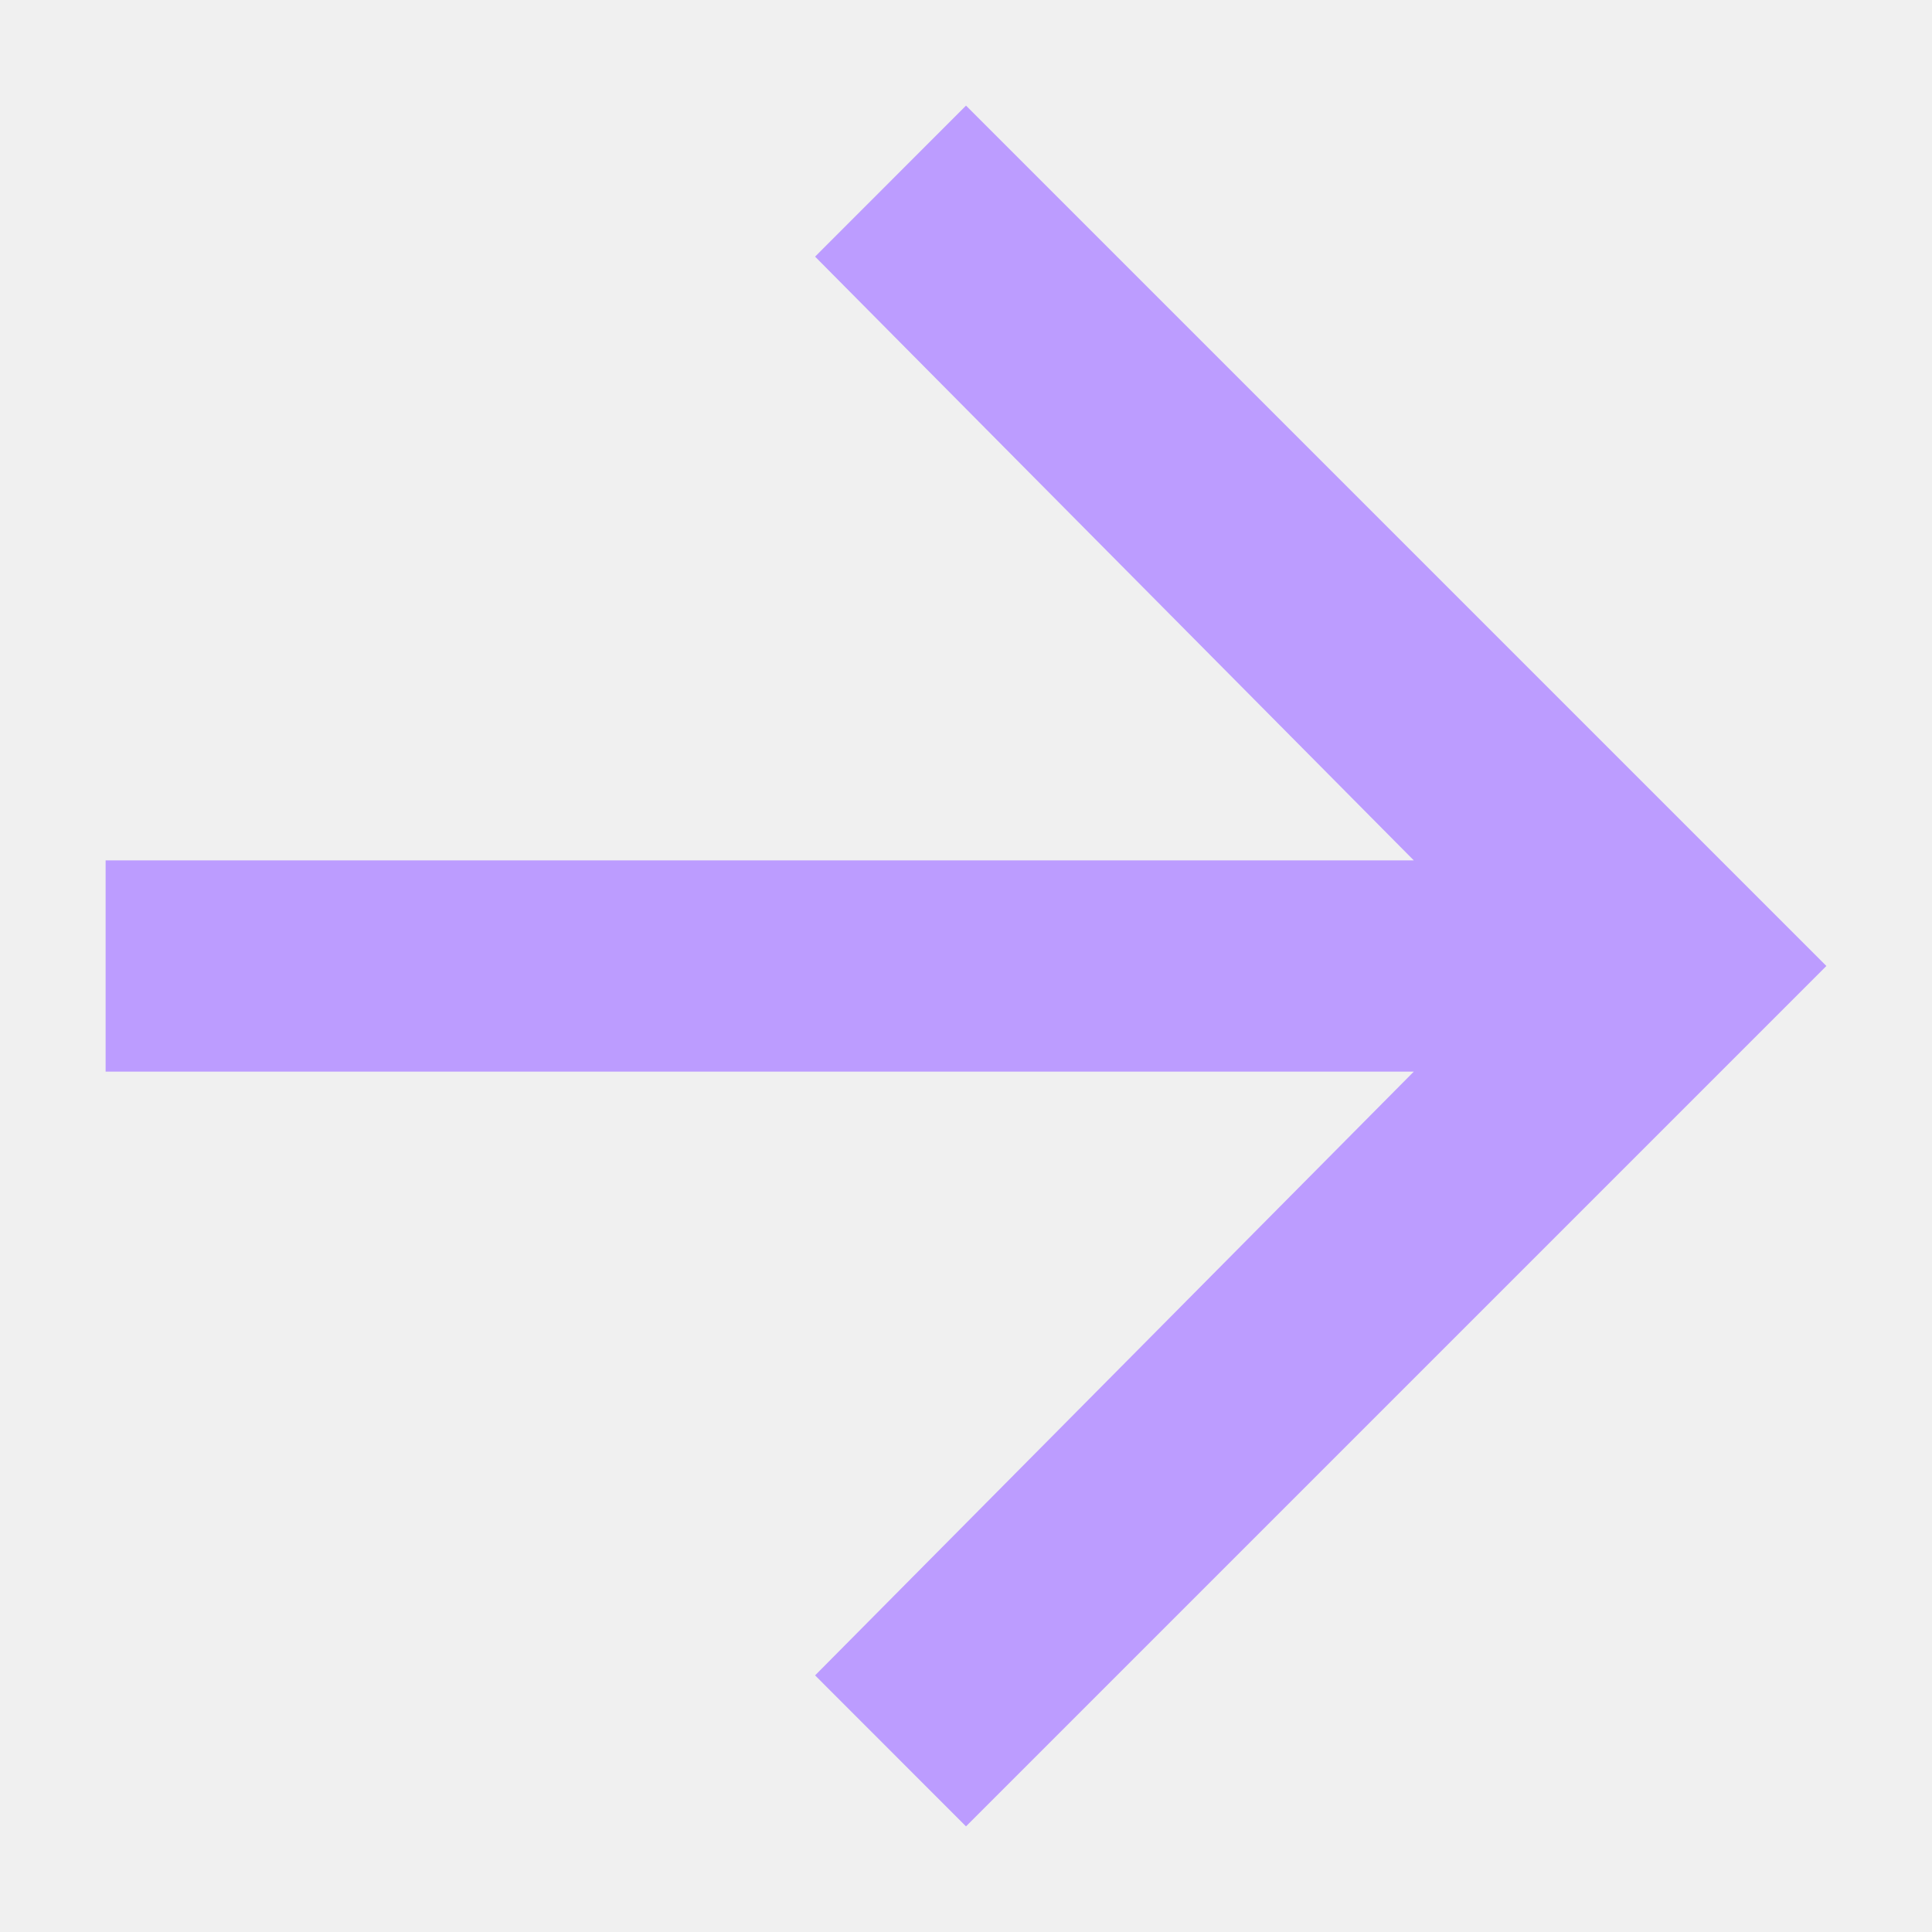
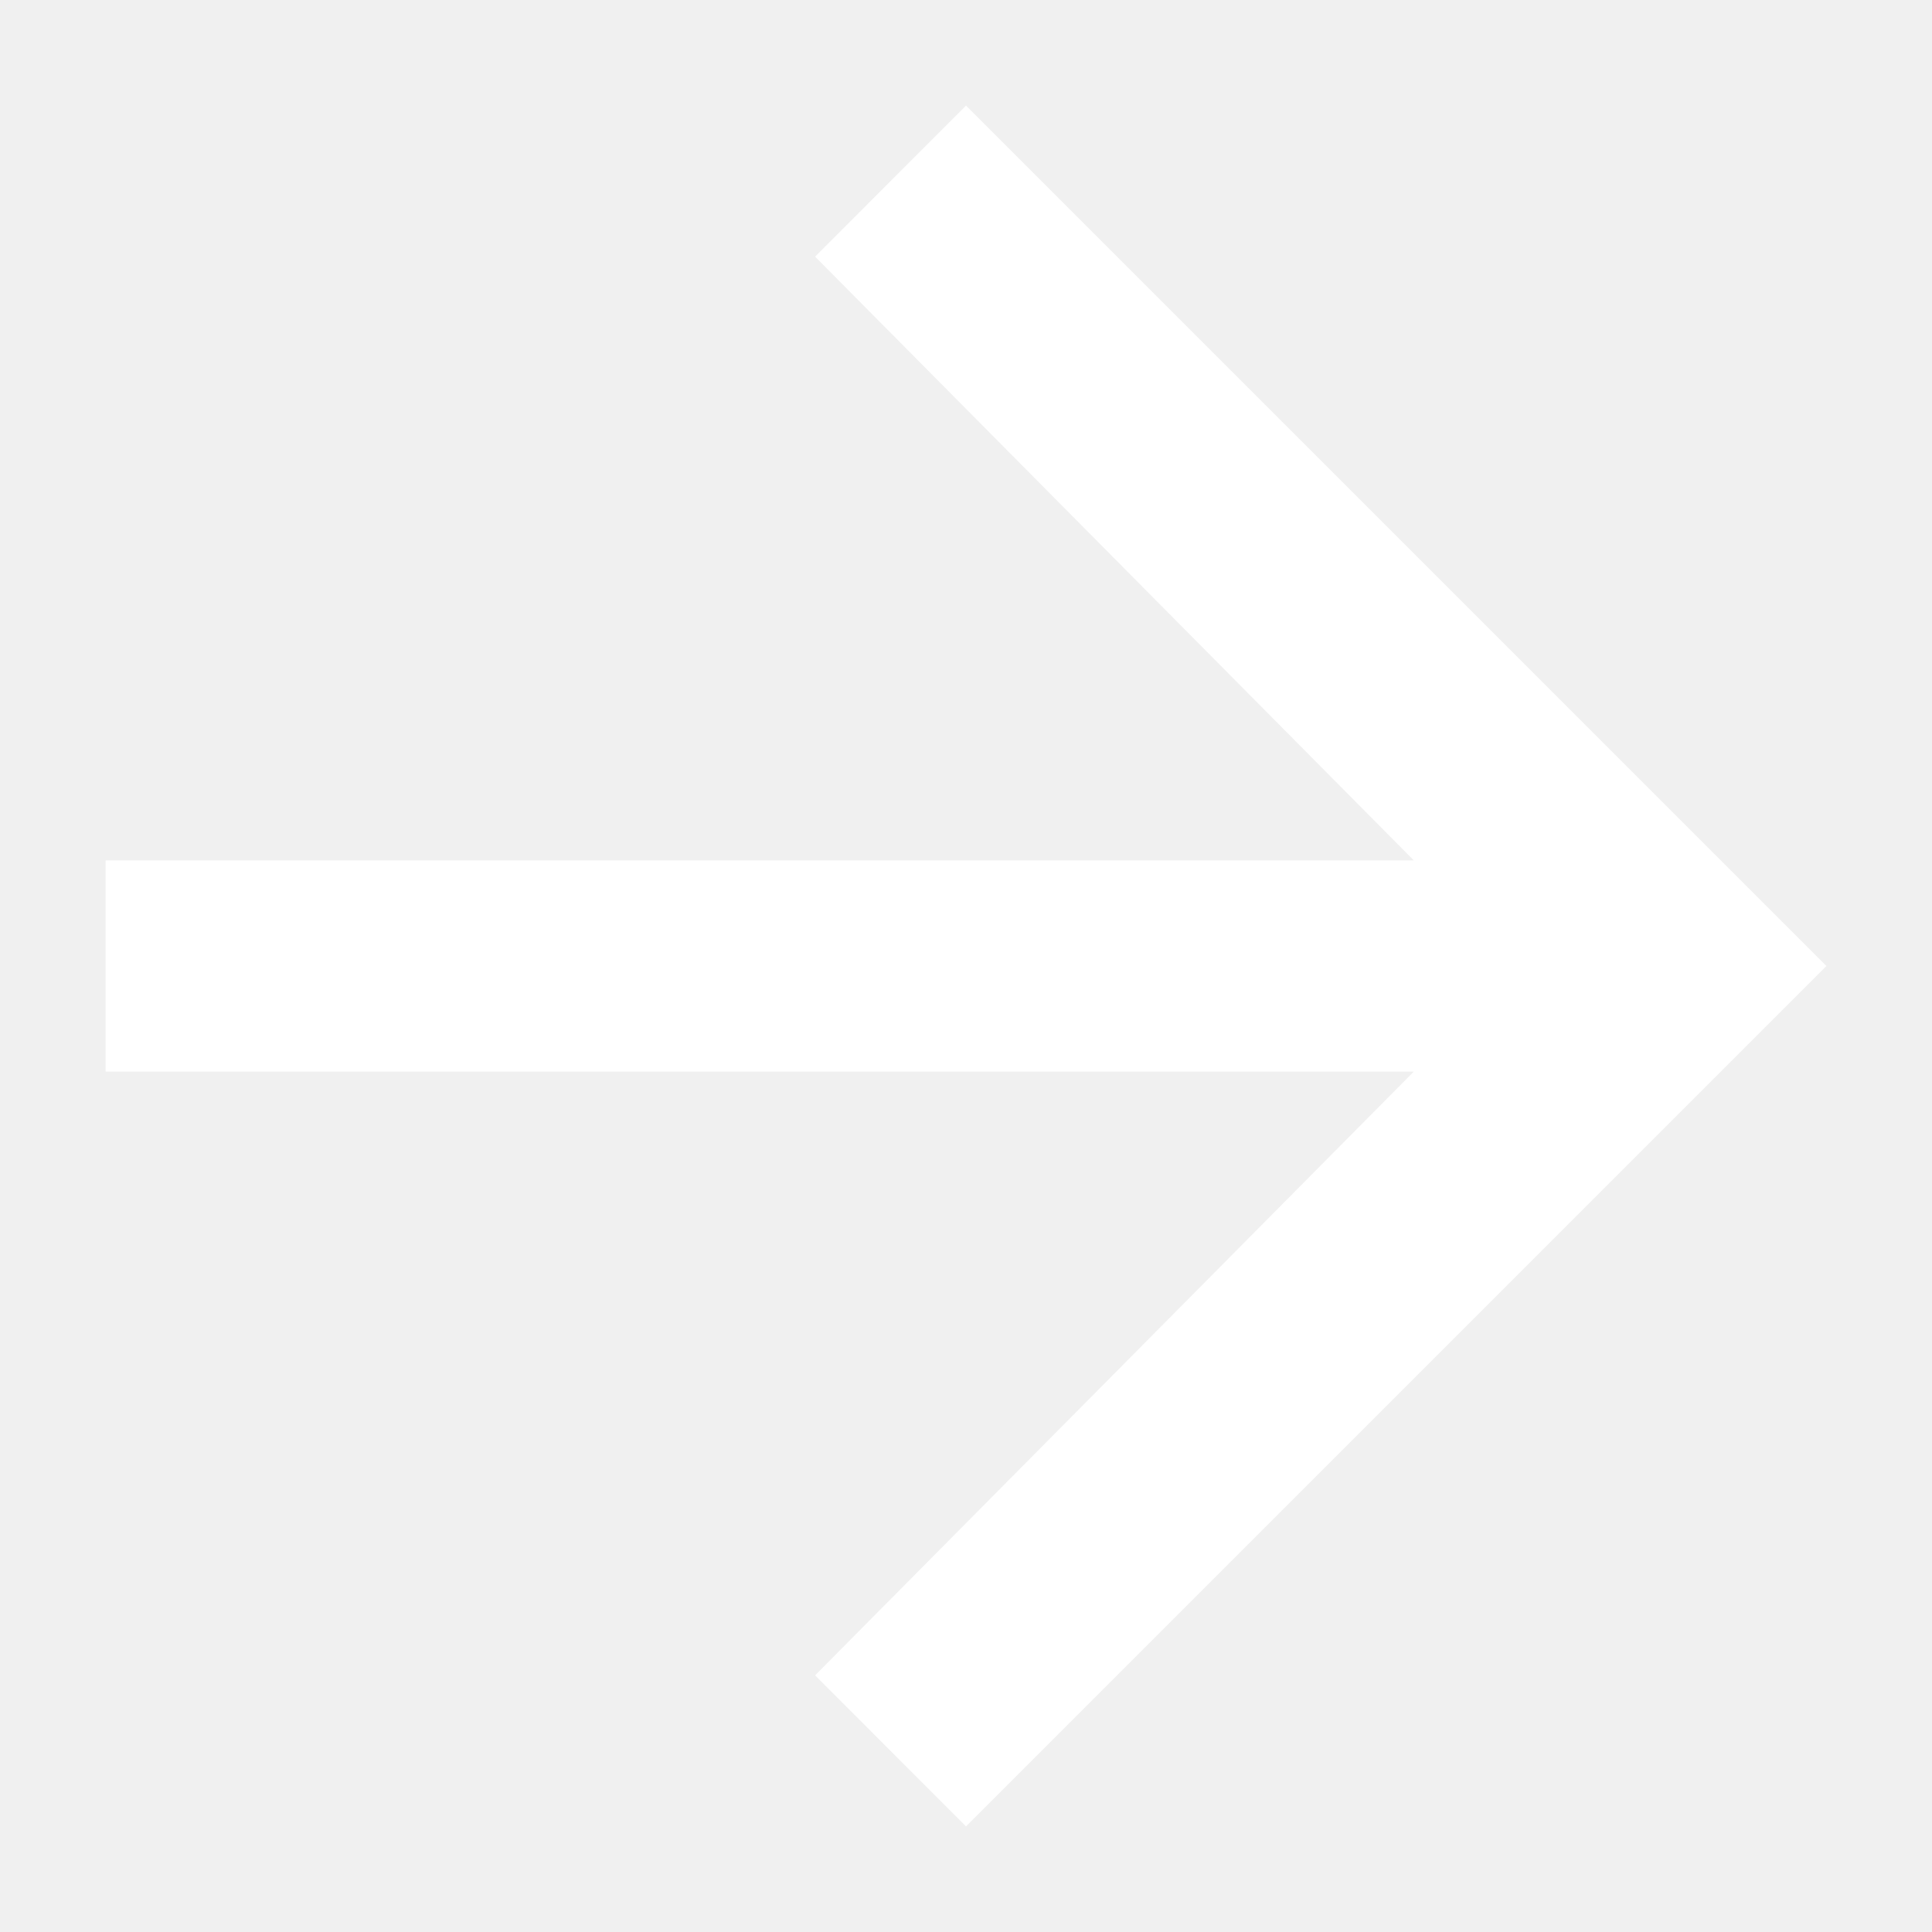
<svg xmlns="http://www.w3.org/2000/svg" width="18" height="18" viewBox="0 0 18 18" fill="none">
-   <path d="M9 0.984L17.016 9L9 17.016L7.594 15.609L13.172 9.984H0.984V8.016H13.172L7.594 2.391L9 0.984Z" fill="#BC9CFF" />
+   <path d="M9 0.984L17.016 9L9 17.016L7.594 15.609L13.172 9.984H0.984V8.016H13.172L7.594 2.391L9 0.984Z" fill="#FFFFFF" />
</svg>
